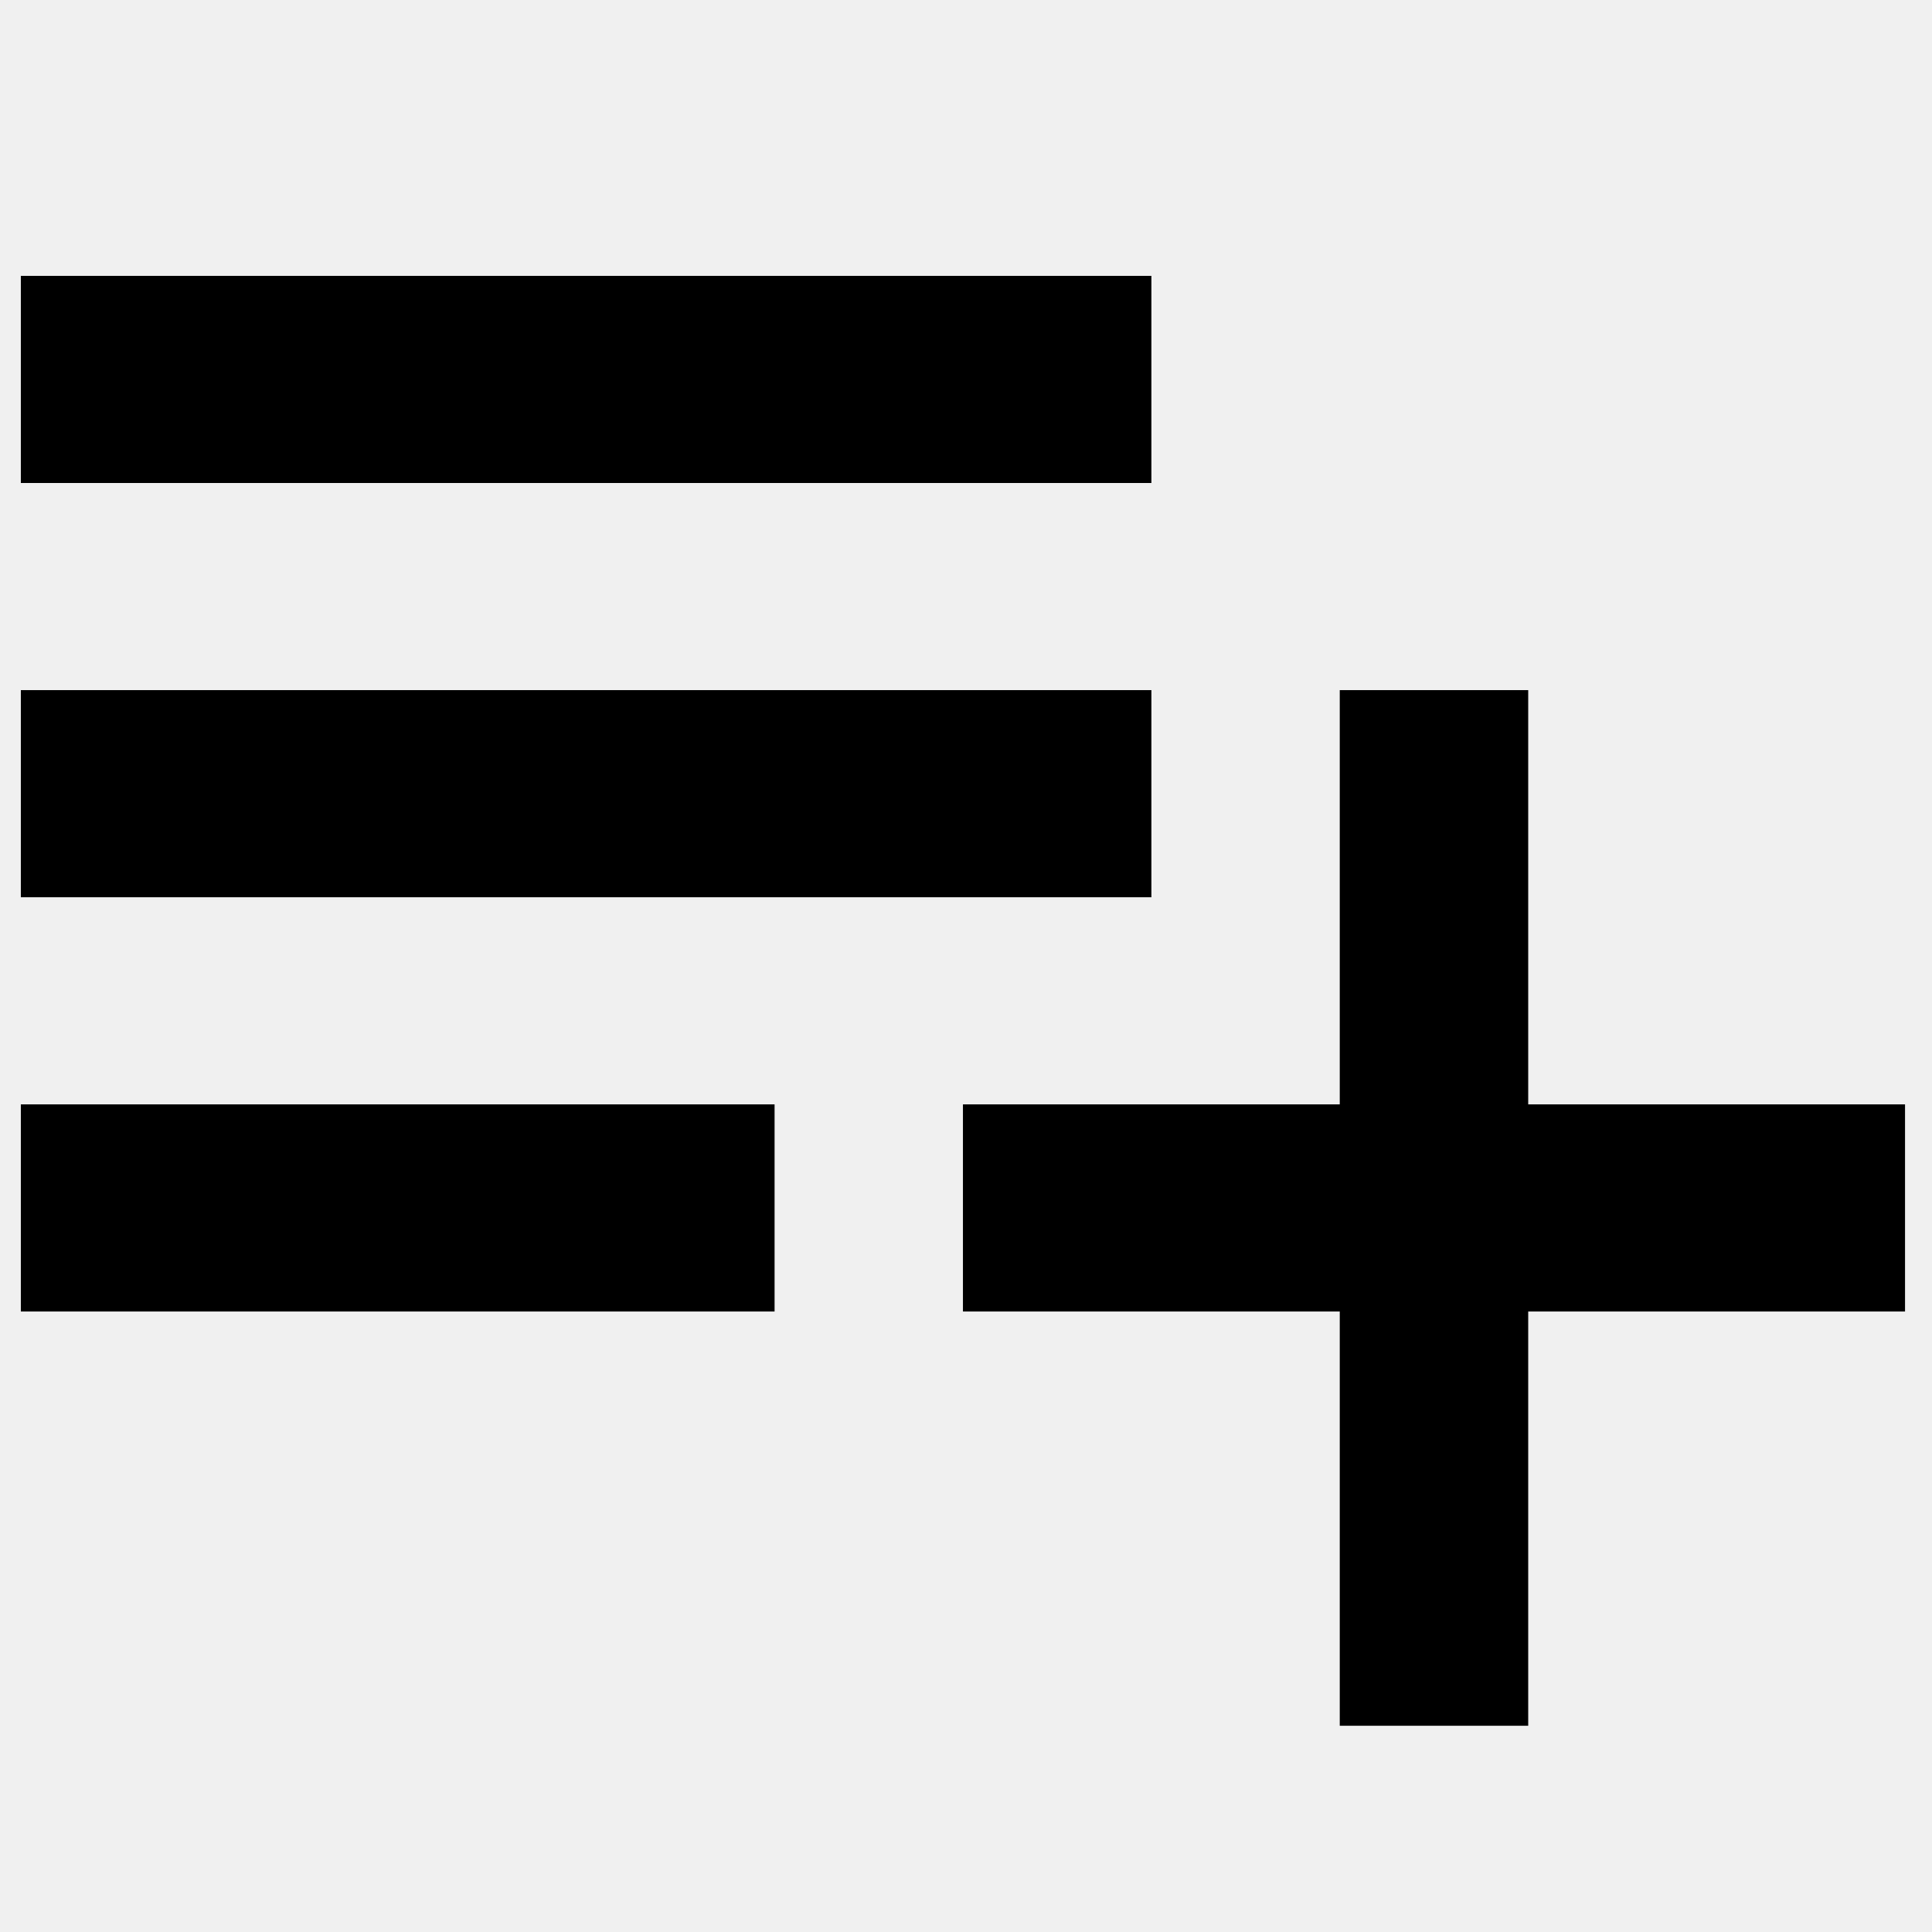
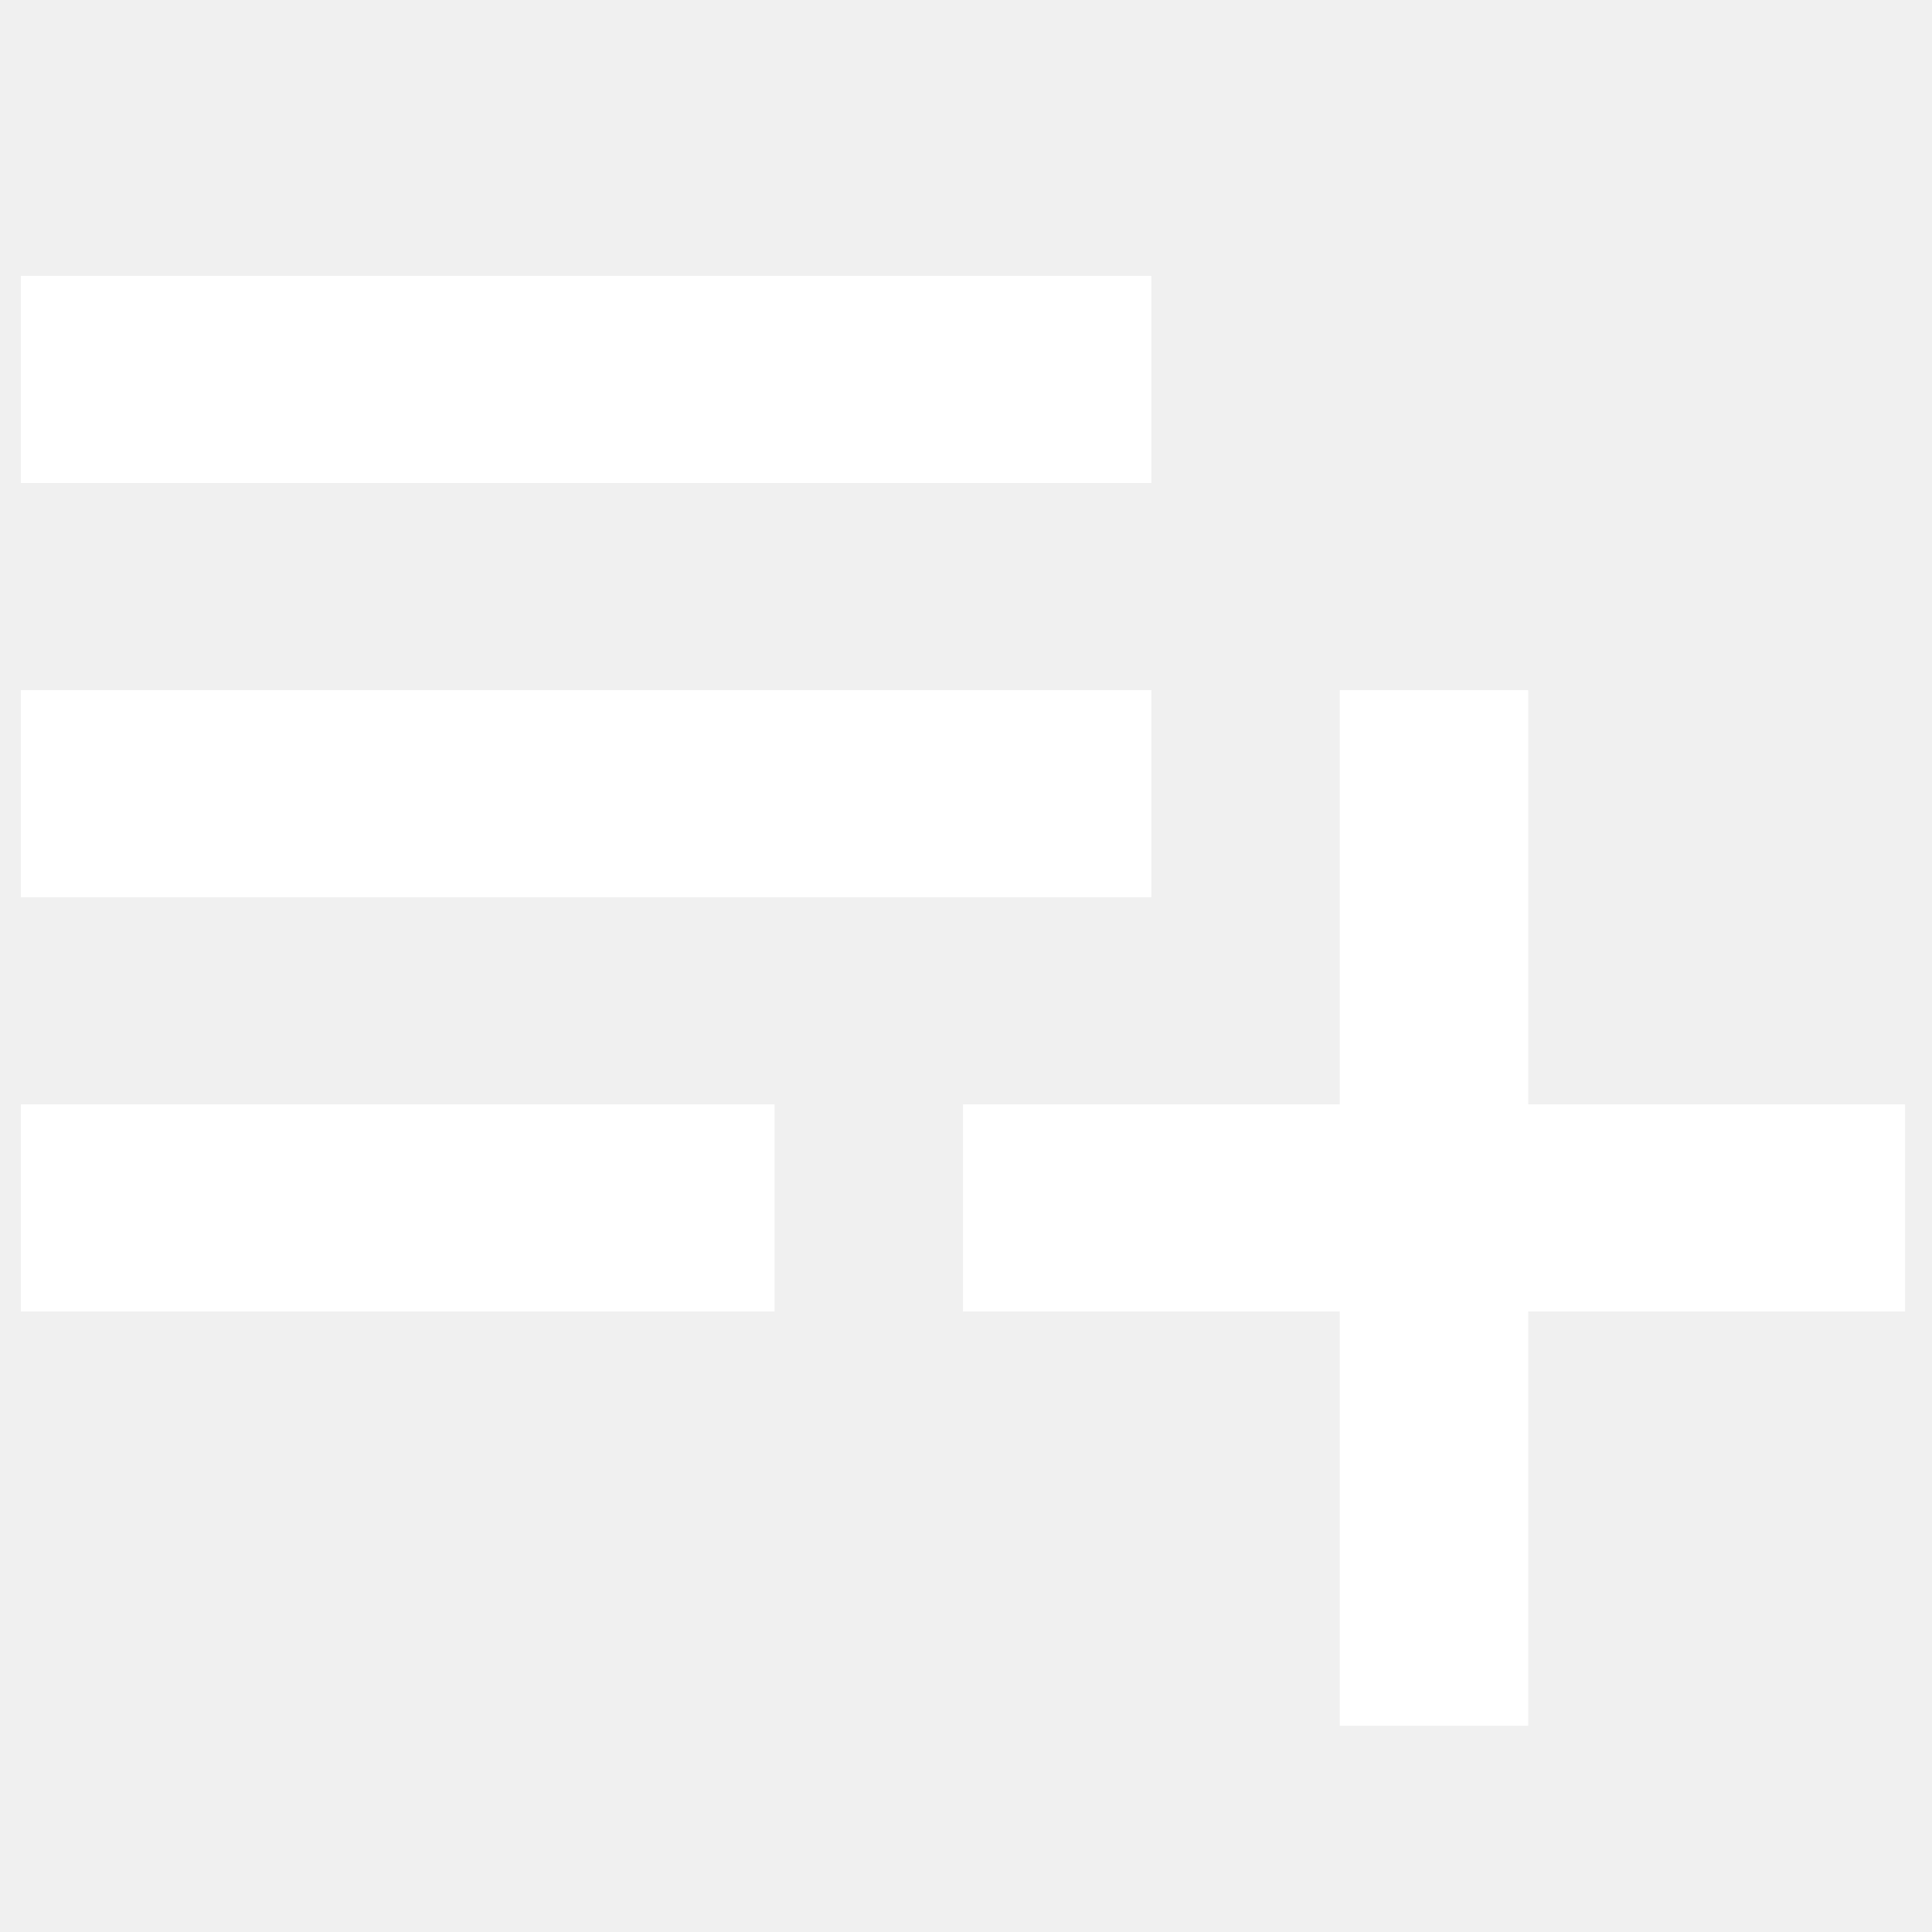
<svg xmlns="http://www.w3.org/2000/svg" width="24" height="24" viewBox="0 0 24 24" version="1.1" id="svg903">
  <defs id="defs907" />
  <path d="M0 0h24v24H0z" fill="none" id="path899" />
-   <path d="M 14.303,8.573 H 0.259 V 11.146 H 14.303 Z m 0,-5.146 H 0.259 V 6 H 14.303 Z M 18.984,13.719 V 8.573 h -2.341 v 5.146 h -4.681 v 2.573 h 4.681 v 5.146 H 18.984 v -5.146 h 4.681 V 13.719 Z M 0.259,16.292 H 9.622 V 13.719 H 0.259 Z" id="path901" style="stroke-width:1.227" />
+   <path d="M 14.303,8.573 H 0.259 V 11.146 H 14.303 Z m 0,-5.146 H 0.259 V 6 H 14.303 Z M 18.984,13.719 V 8.573 h -2.341 v 5.146 h -4.681 v 2.573 h 4.681 v 5.146 H 18.984 v -5.146 h 4.681 V 13.719 Z M 0.259,16.292 H 9.622 V 13.719 H 0.259 Z" id="path901" style="fill:#ffffff;stroke-width:1.227" />
</svg>
